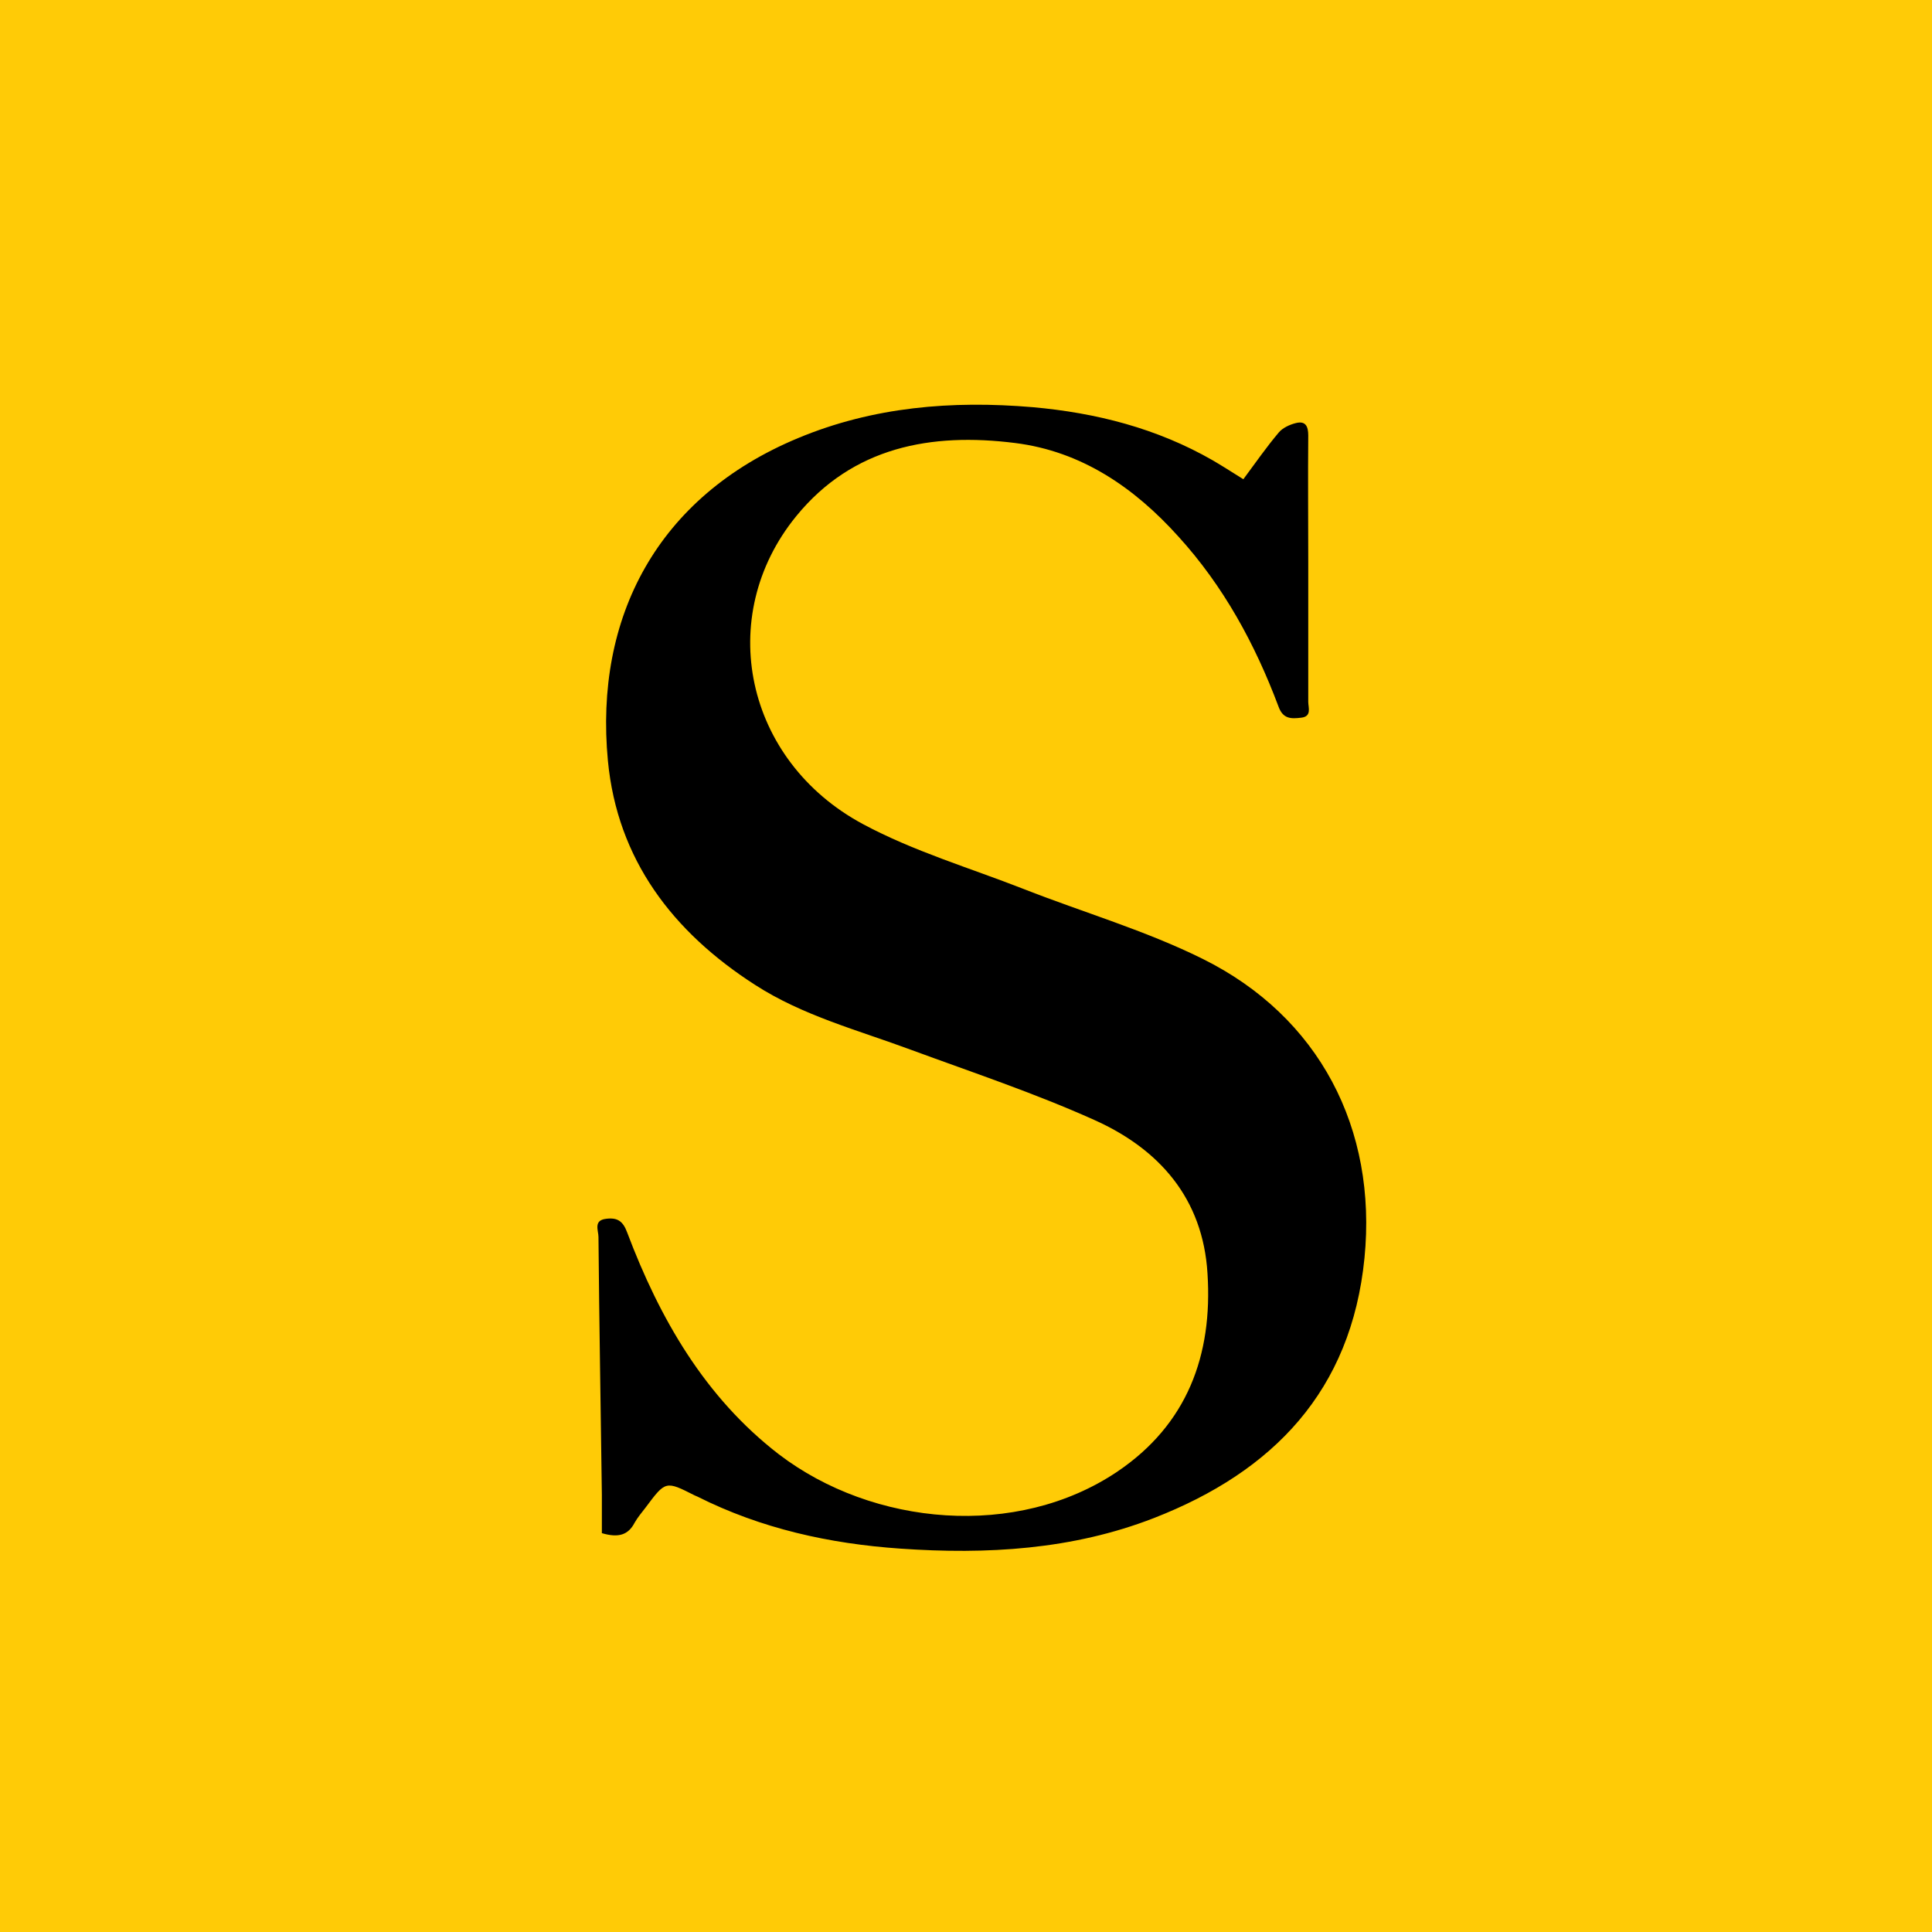
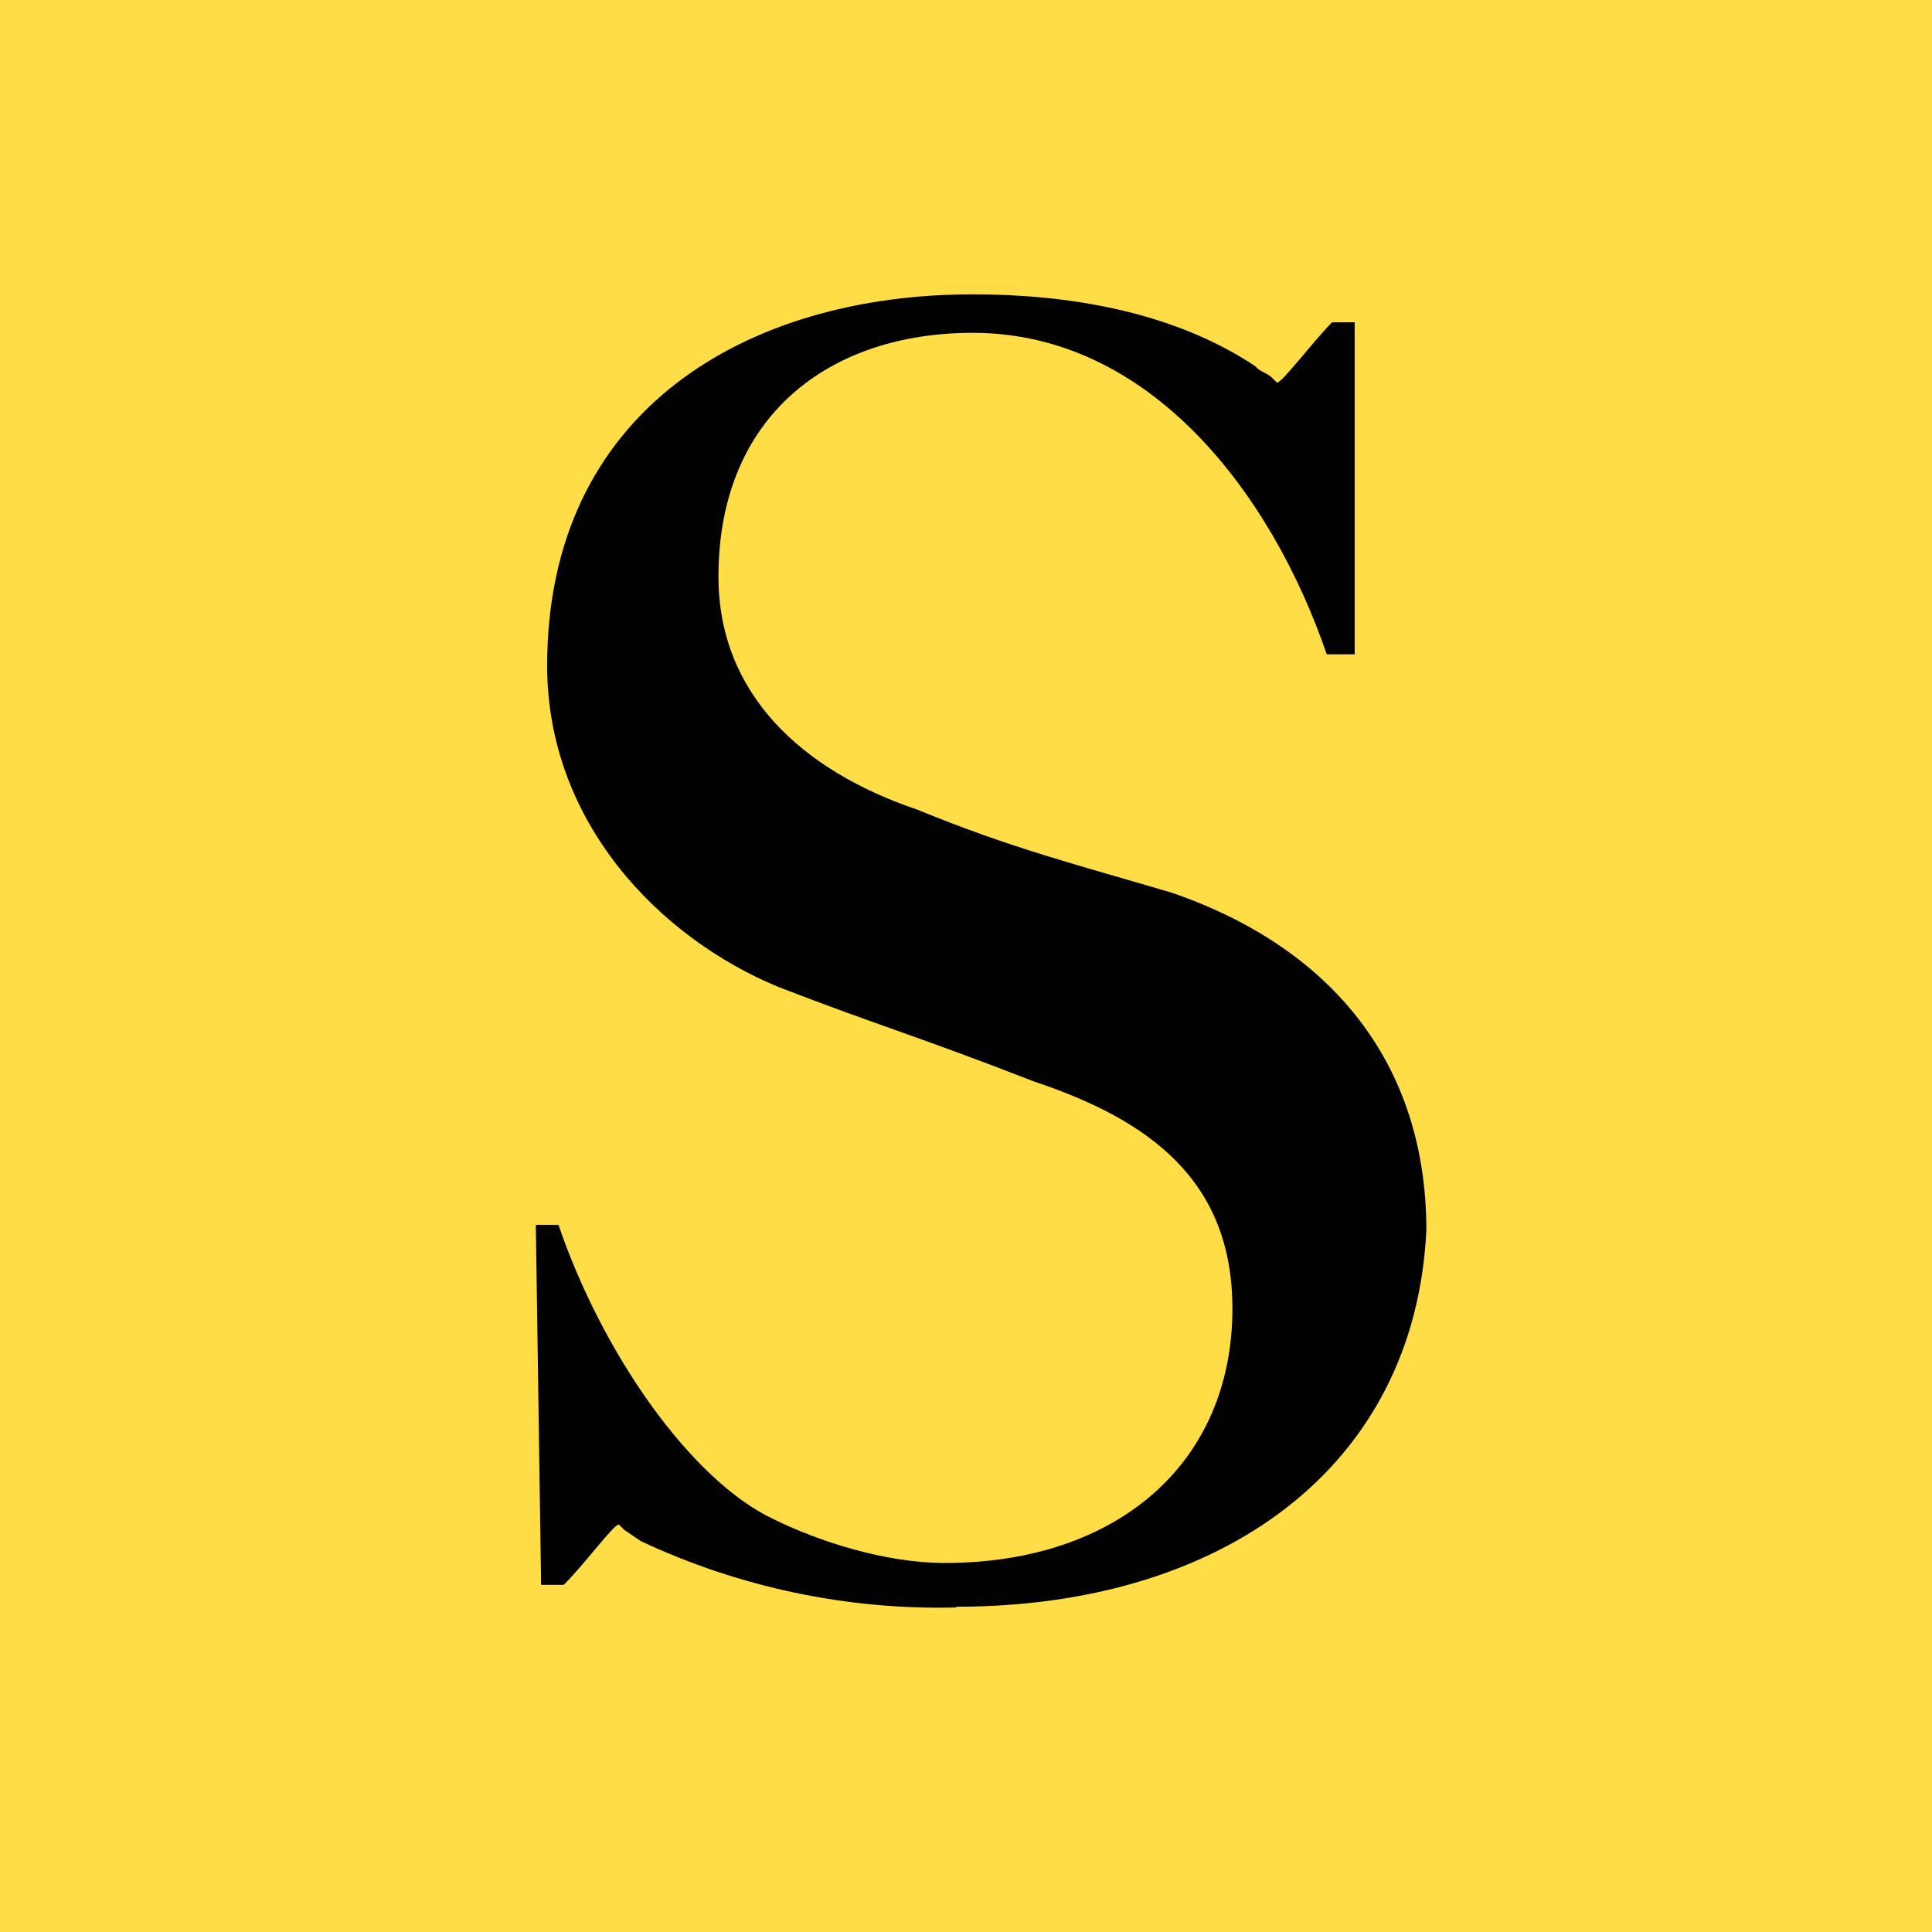
- <svg xmlns="http://www.w3.org/2000/svg" version="1.1" id="Layer_1" x="0px" y="0px" viewBox="0 0 512 512" style="enable-background:new 0 0 512 512;" xml:space="preserve">
-   <style type="text/css">
- 	.st0{fill:#FFCB06;}
- </style>
-   <rect class="st0" width="512" height="512" />
-   <path d="M329.5,127c3.2-4.3,6.1-8.5,9.4-12.4c1-1.2,2.9-2.1,4.6-2.5c2.5-0.6,3.2,0.9,3.2,3.3c-0.1,11.1,0,22.3,0,33.4  c0,12.4,0,24.8,0,37.2c0,1.5,1,3.9-1.9,4.2c-2.6,0.3-4.8,0.4-6-3c-6.2-16.5-14.5-31.8-26.5-45c-11.7-13-25.7-22.6-43.3-24.8  c-22.2-2.8-43,1-58,19.4c-21.7,26.6-13.6,64.8,17.7,81.6c13.4,7.2,28.3,11.6,42.6,17.2c15.8,6.2,32.3,11,47.4,18.5  c30.9,15.3,46.3,45,42.9,79.3c-3.5,35.2-24.2,56.6-55.8,68.9c-21.6,8.4-44.3,9.7-67.2,8.1c-18.8-1.3-36.9-5.3-53.8-13.8  c-0.2-0.1-0.5-0.2-0.7-0.3c-7.7-3.9-7.7-3.9-13,3.2c-1,1.3-2.1,2.6-2.9,4c-1.7,3.3-4.3,4.1-8.7,2.8c0-3.2,0-6.7,0-10.2  c-0.3-22.8-0.7-45.5-0.9-68.3c0-1.7-1.4-4.4,2-4.8c3-0.4,4.5,0.6,5.6,3.6c8.6,22.8,20.6,43.7,40.2,58.8c25,19.1,63.1,22.5,89.7,4.6  c18.5-12.5,25.3-30.8,23.9-52.5c-1.2-19.9-12.8-33-30-40.7c-15.8-7.1-32.3-12.6-48.6-18.6c-14-5.2-28.6-9-41.3-17.2  c-21.8-14-36.5-33.2-39-59.4c-3.6-38,13.1-70,50.4-85.5c19.9-8.3,40.8-10,62.1-8.2c16.9,1.5,33,5.6,47.8,14.1  C323.8,123.4,326.3,125,329.5,127z" />
+ <svg xmlns="http://www.w3.org/2000/svg" fill="none" viewBox="0 0 256 256">
+   <path d="M0 0h256v256H0V0z" fill="#FEDD46" />
+   <path d="M126.7 213a93 93 0 01-41.8-8.8l-2.2-1.5-.7-.7c-.7 0-4.4 5.1-7.3 8h-3l-.7-47.7h3c5.8 17 17.5 33.8 28.5 39 5.9 2.9 14.7 5.8 22.7 5.8 22.8 0 38.1-13.2 38.1-33.7 0-17-11-25-26.3-30.1-15.4-6-20.6-7.4-33.8-12.5-16-6.6-30.7-22-30.7-42.6 0-33.8 26.4-49.2 56.4-49.2 12.5 0 26.4 2.2 37.4 9.5.7.8 1.4.8 2.2 1.5l.7.7c.7 0 4.4-5 7.3-8h3v44h-3.7c-7.3-21.3-23.4-42.6-46.9-42.6-19 0-33.7 11-33.7 32.3 0 15.5 11 25.7 26.4 30.9 12.4 5.1 21.2 7.3 33.7 11C176.5 125.6 189 141 189 163c-1.5 31.5-27.1 49.9-62.3 49.9z" fill="#010101" />
</svg>
